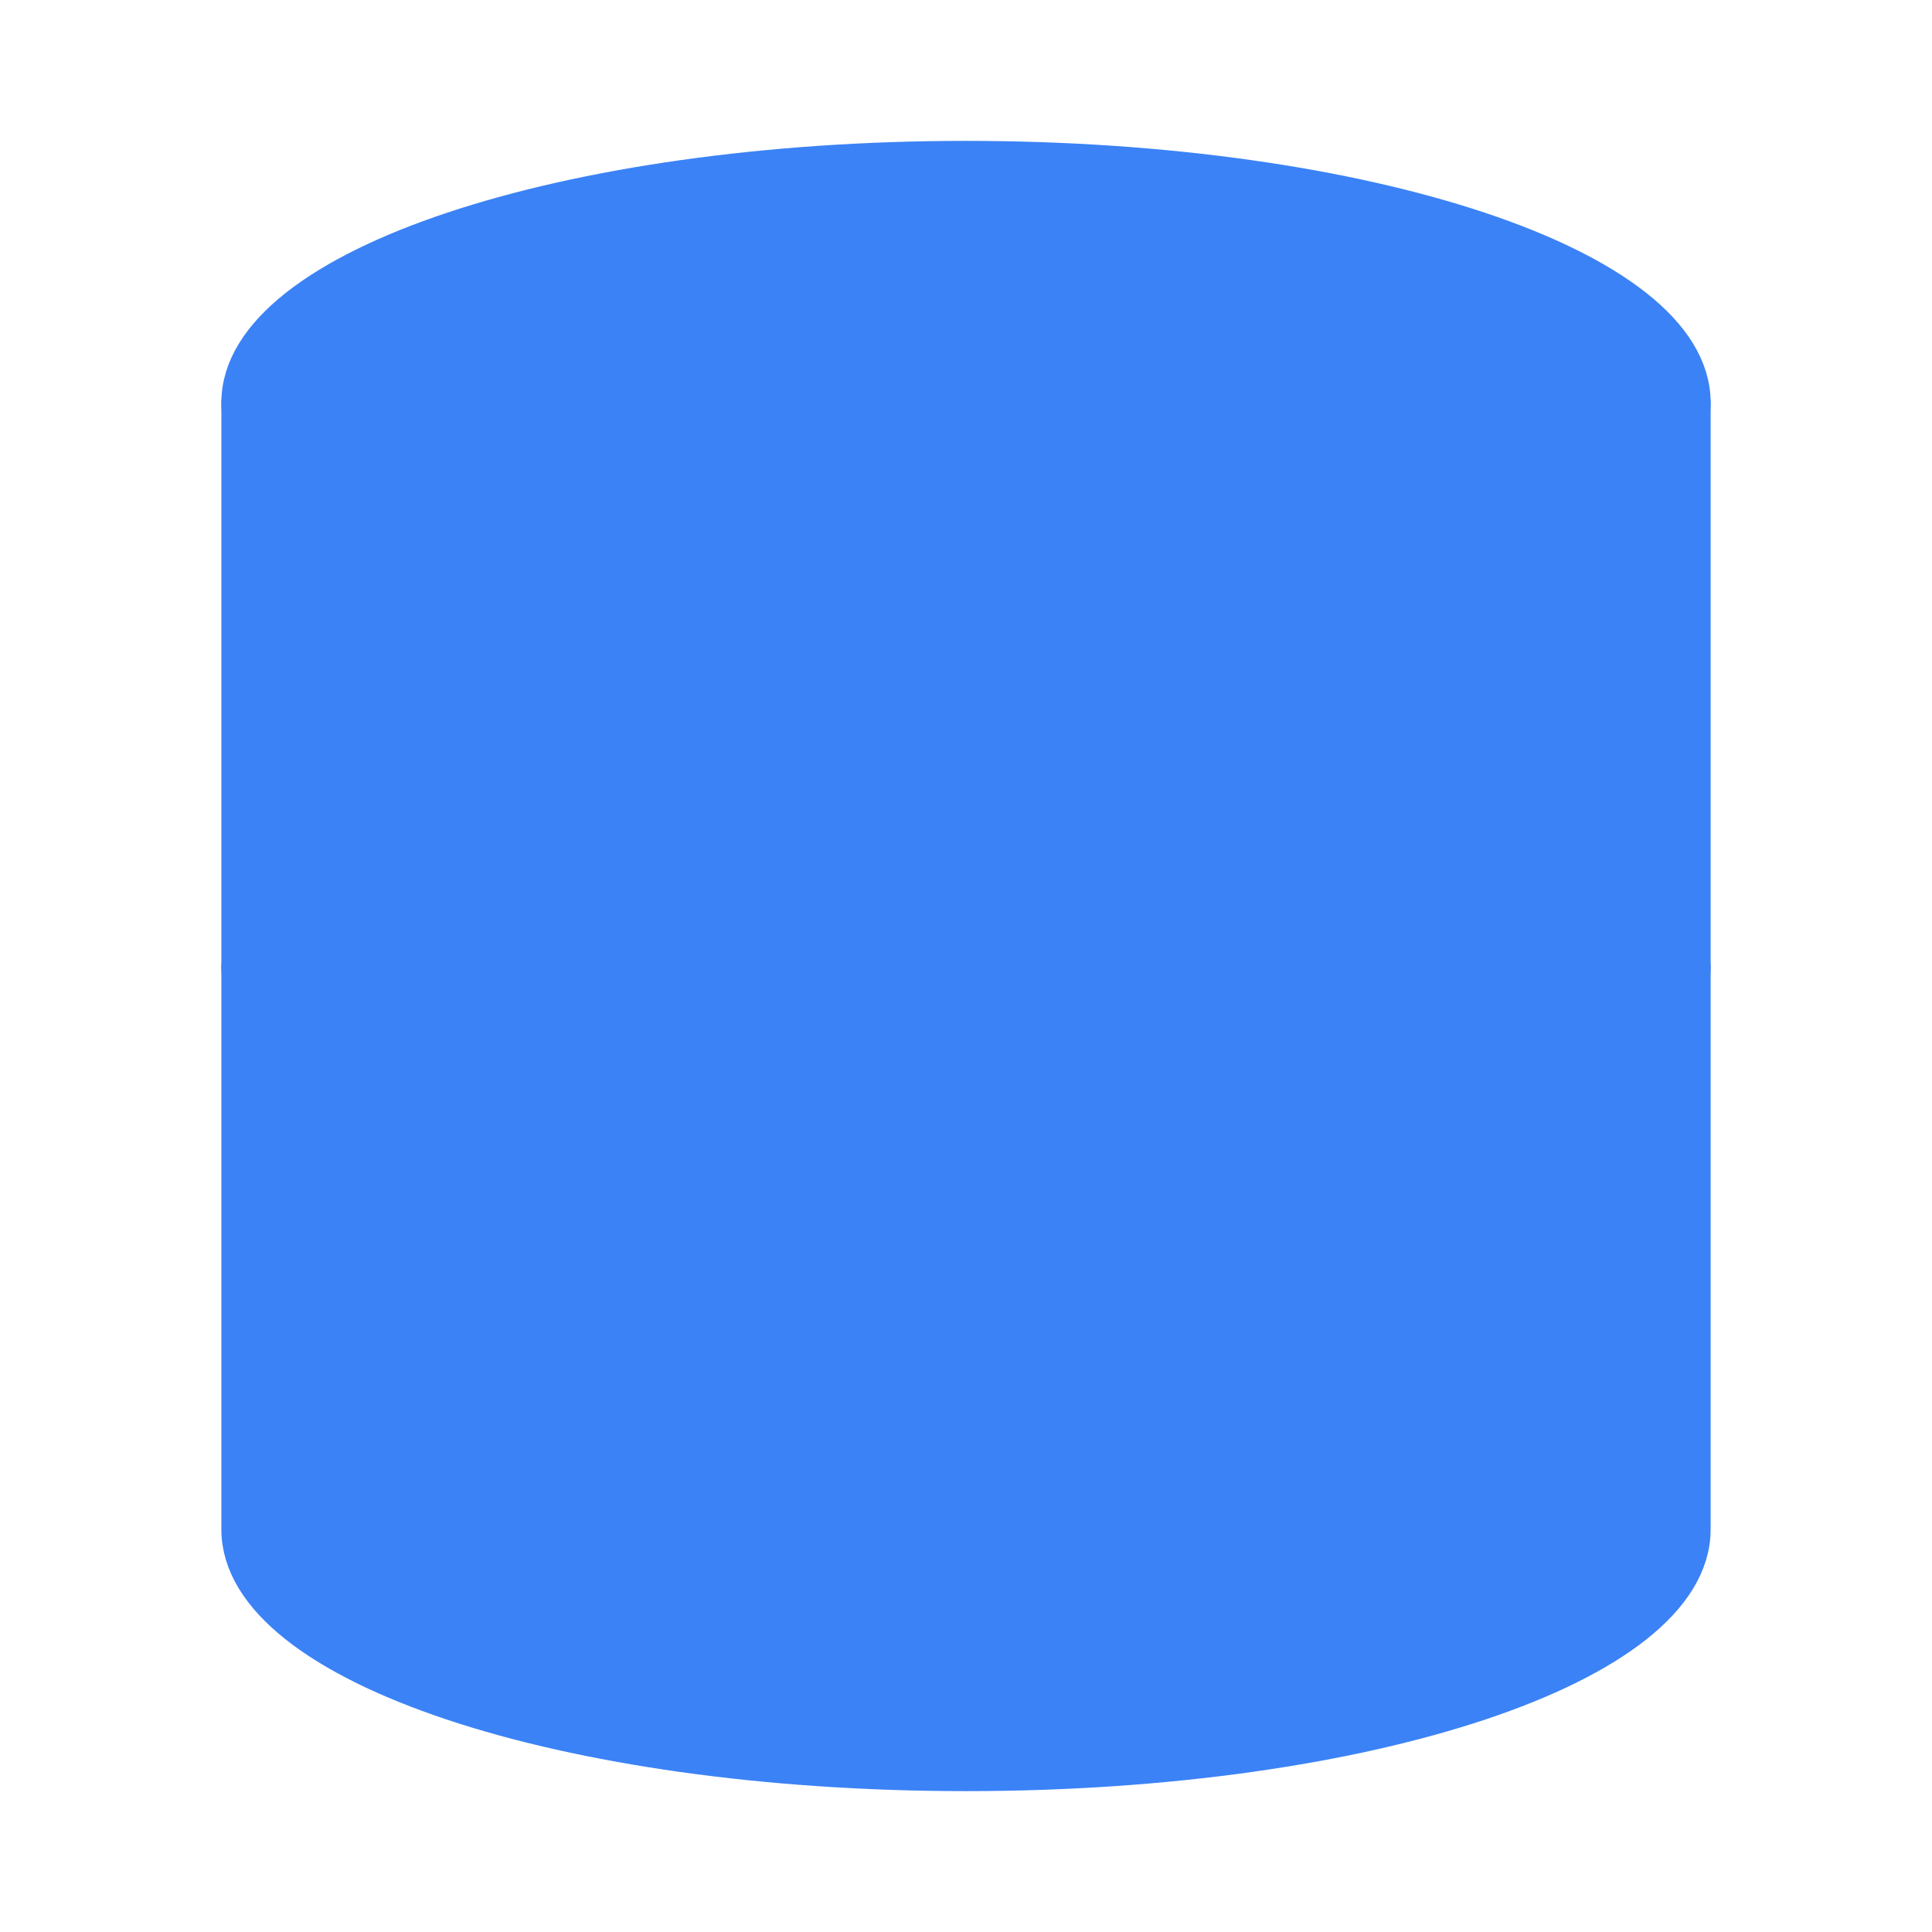
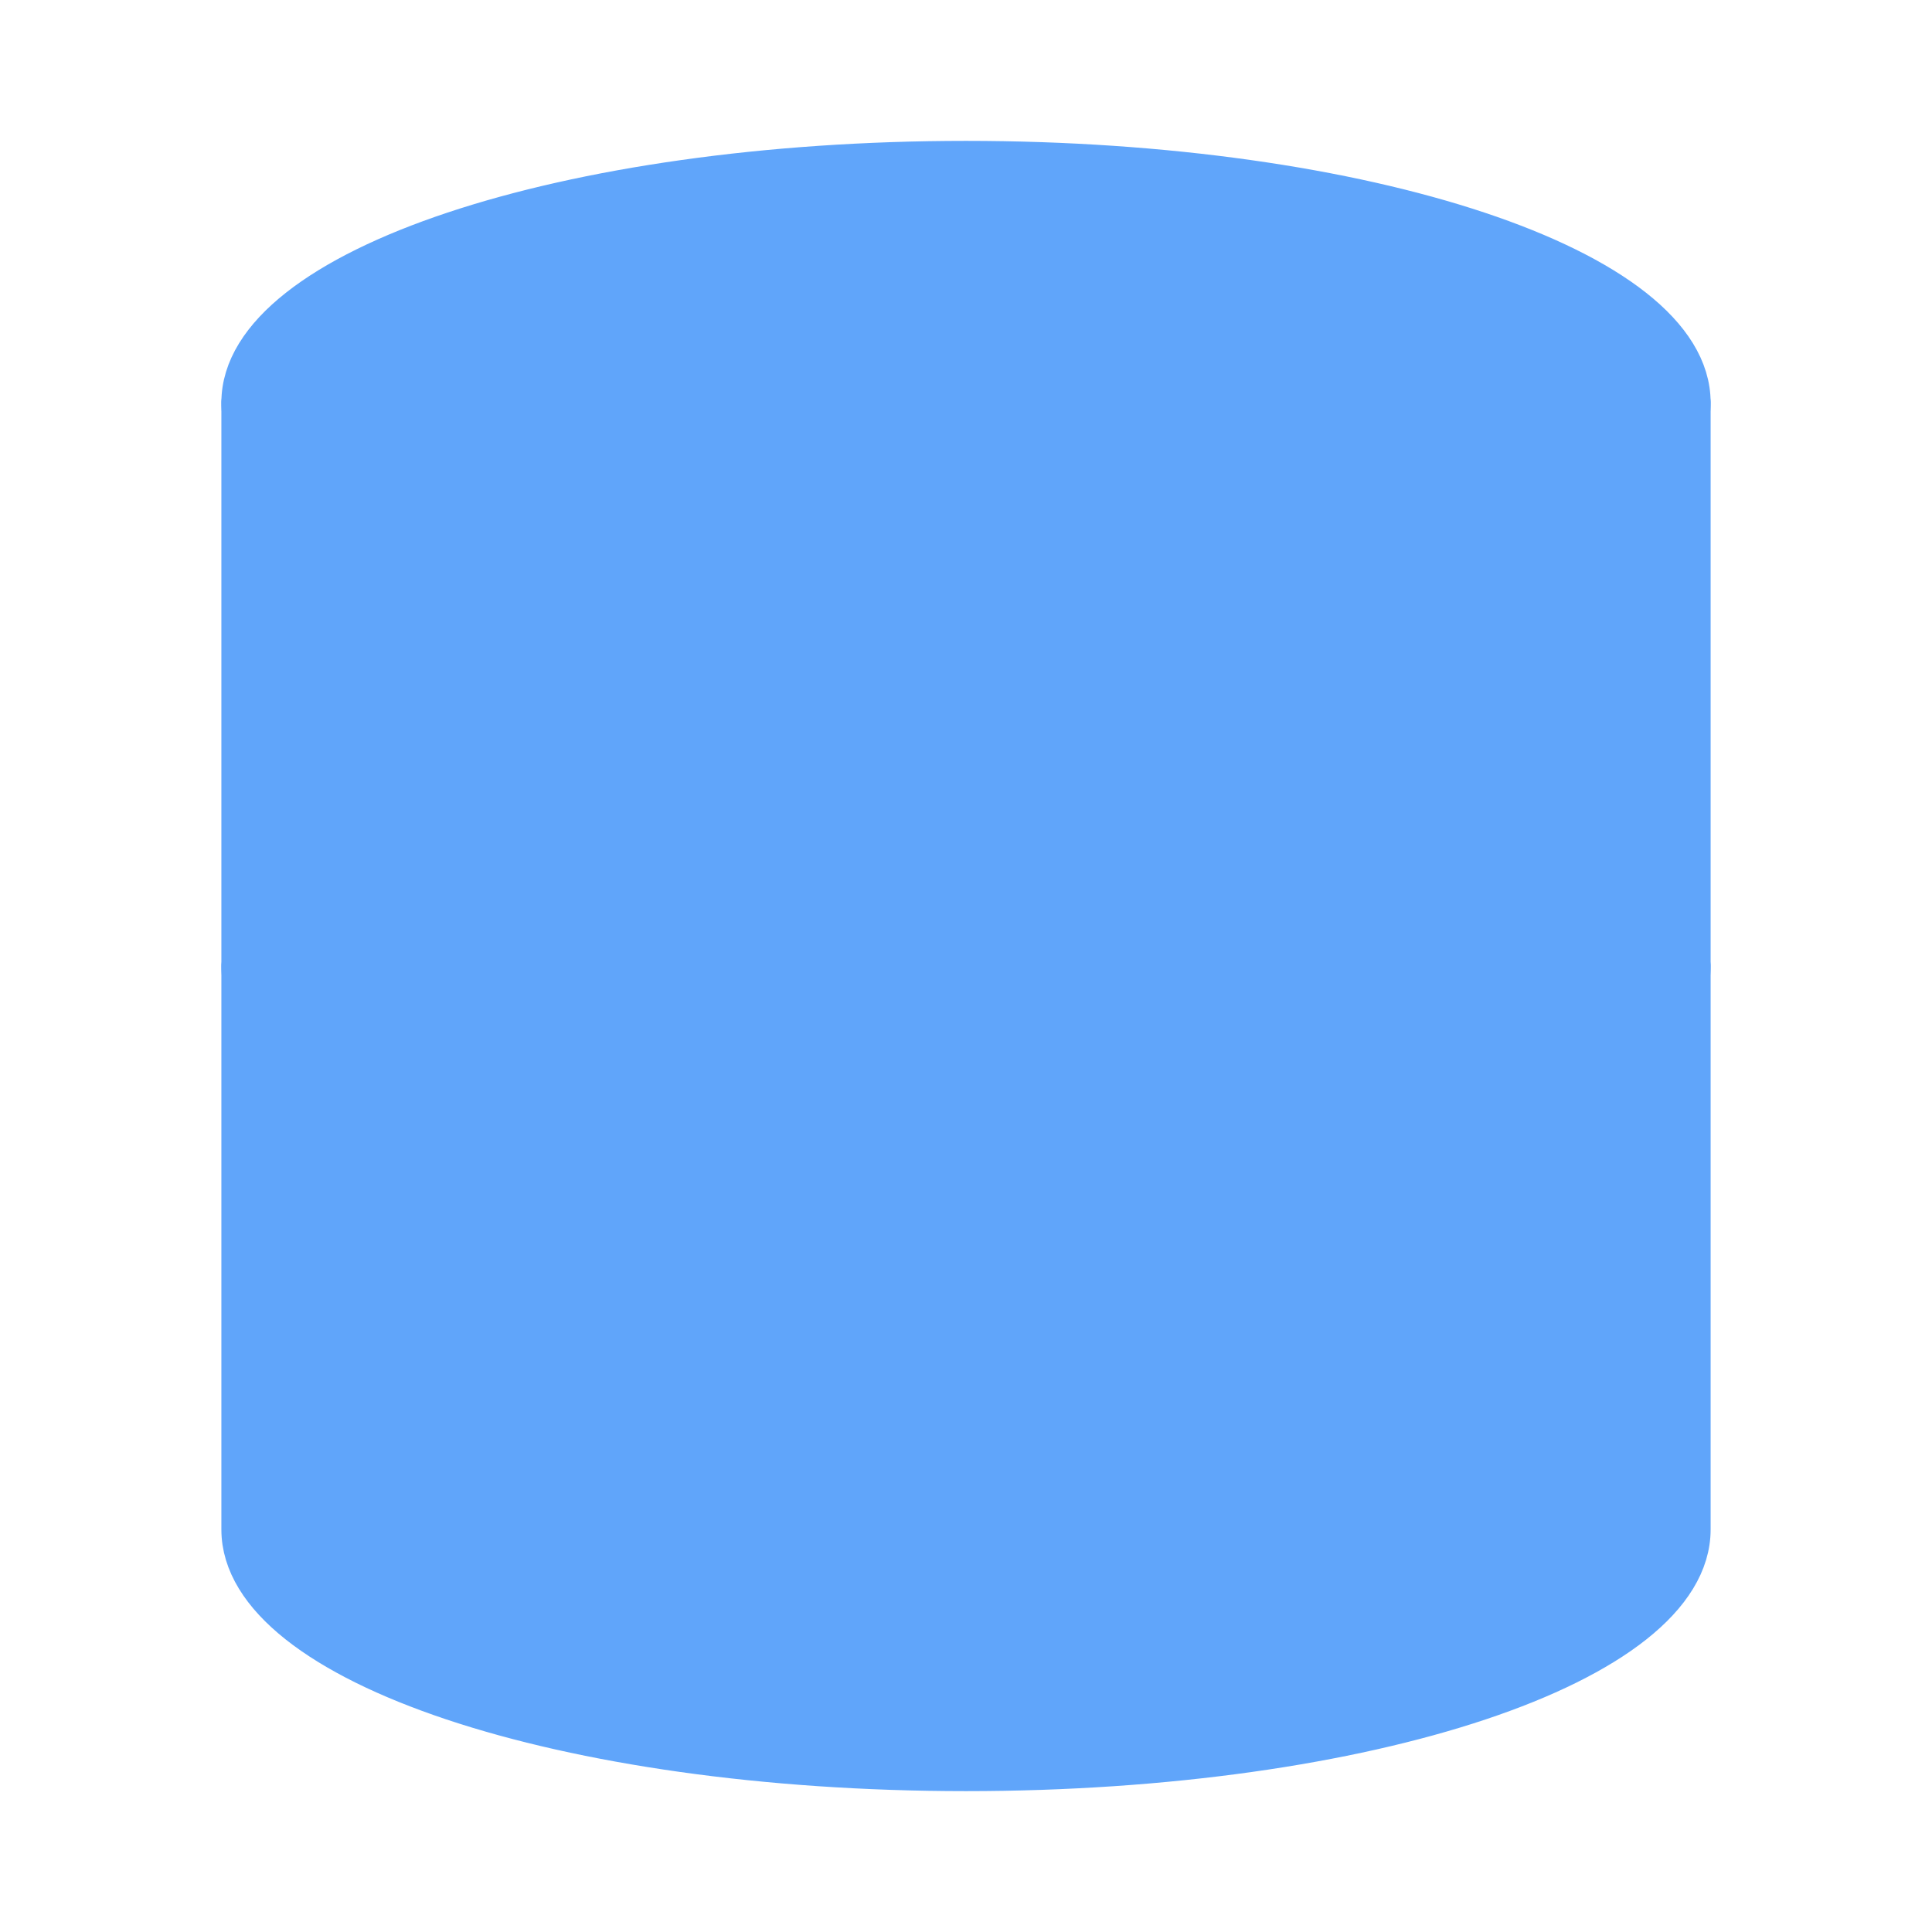
- <svg xmlns="http://www.w3.org/2000/svg" viewBox="0 0 24 24" fill="#3b82f6" stroke="#3b82f6" stroke-width="0.5" stroke-linecap="round" stroke-linejoin="round">
+ <svg xmlns="http://www.w3.org/2000/svg" viewBox="0 0 24 24" fill="#60a5fa" stroke="#60a5fa" stroke-width="0.5" stroke-linecap="round" stroke-linejoin="round">
  <ellipse cx="12" cy="5" rx="9" ry="3" />
  <path d="M3 5v14c0 1.66 4 3 9 3s9-1.34 9-3V5" />
  <path d="M3 12c0 1.66 4 3 9 3s9-1.34 9-3" />
</svg>
